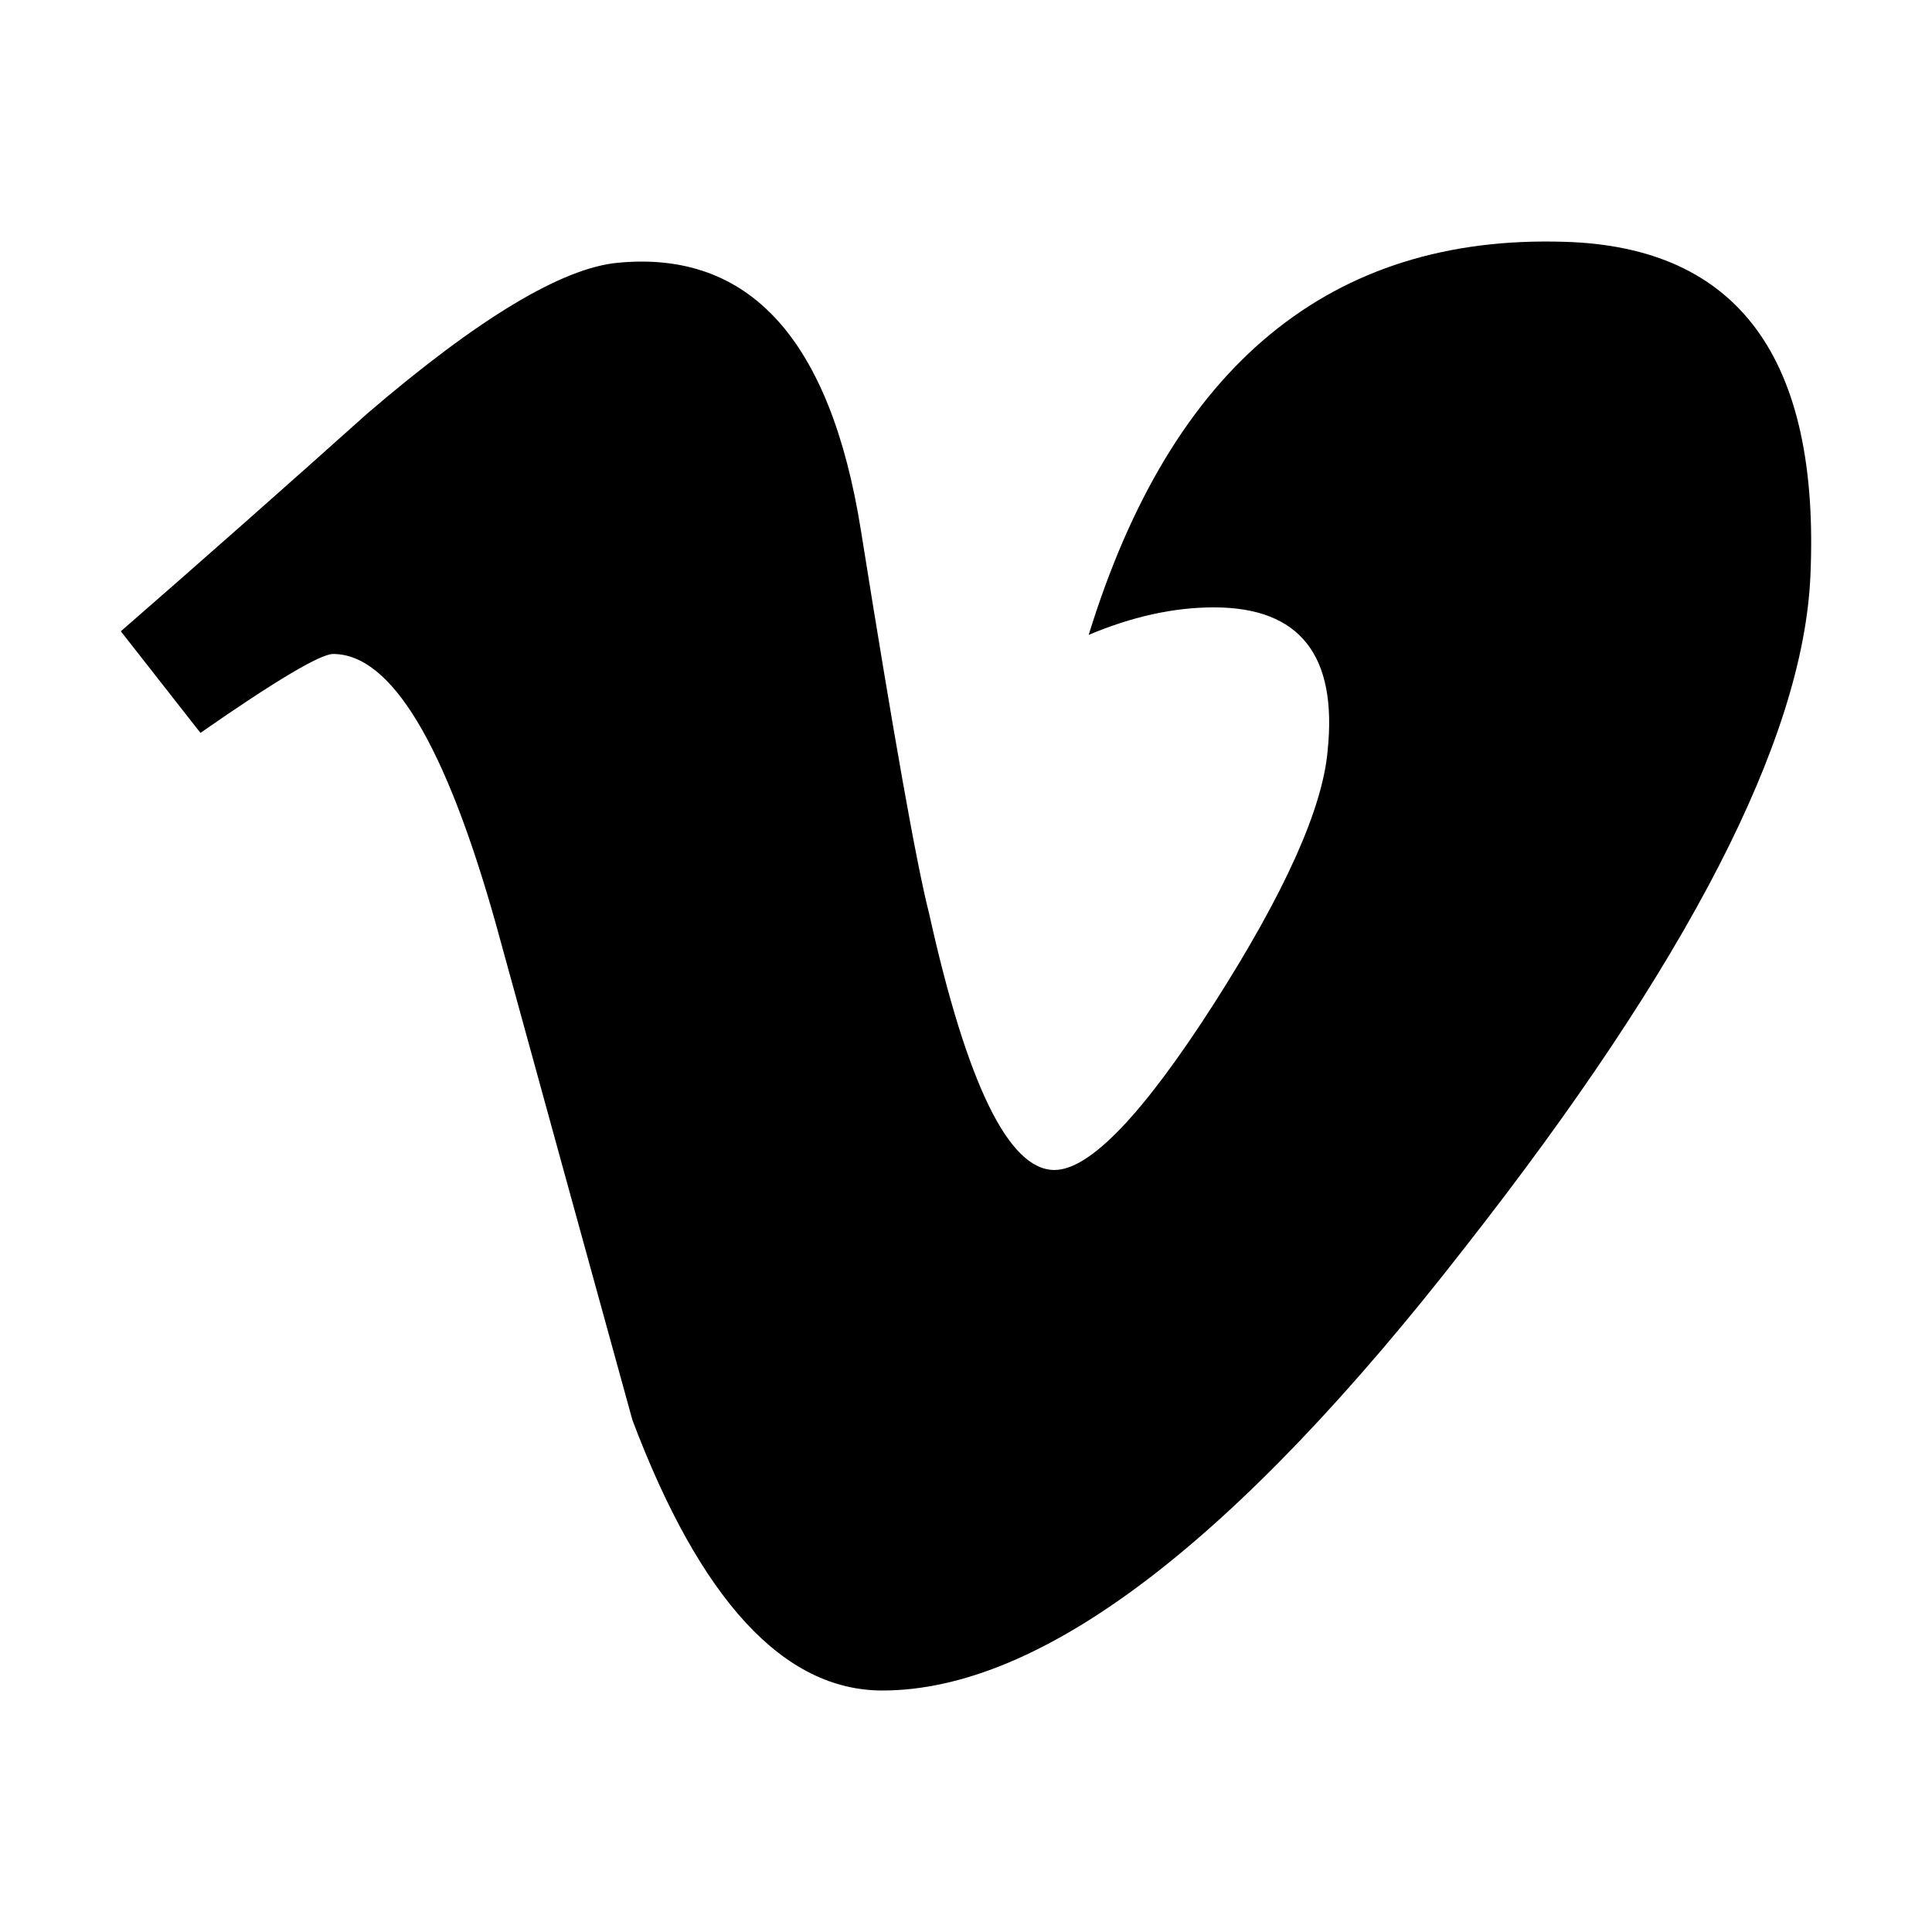
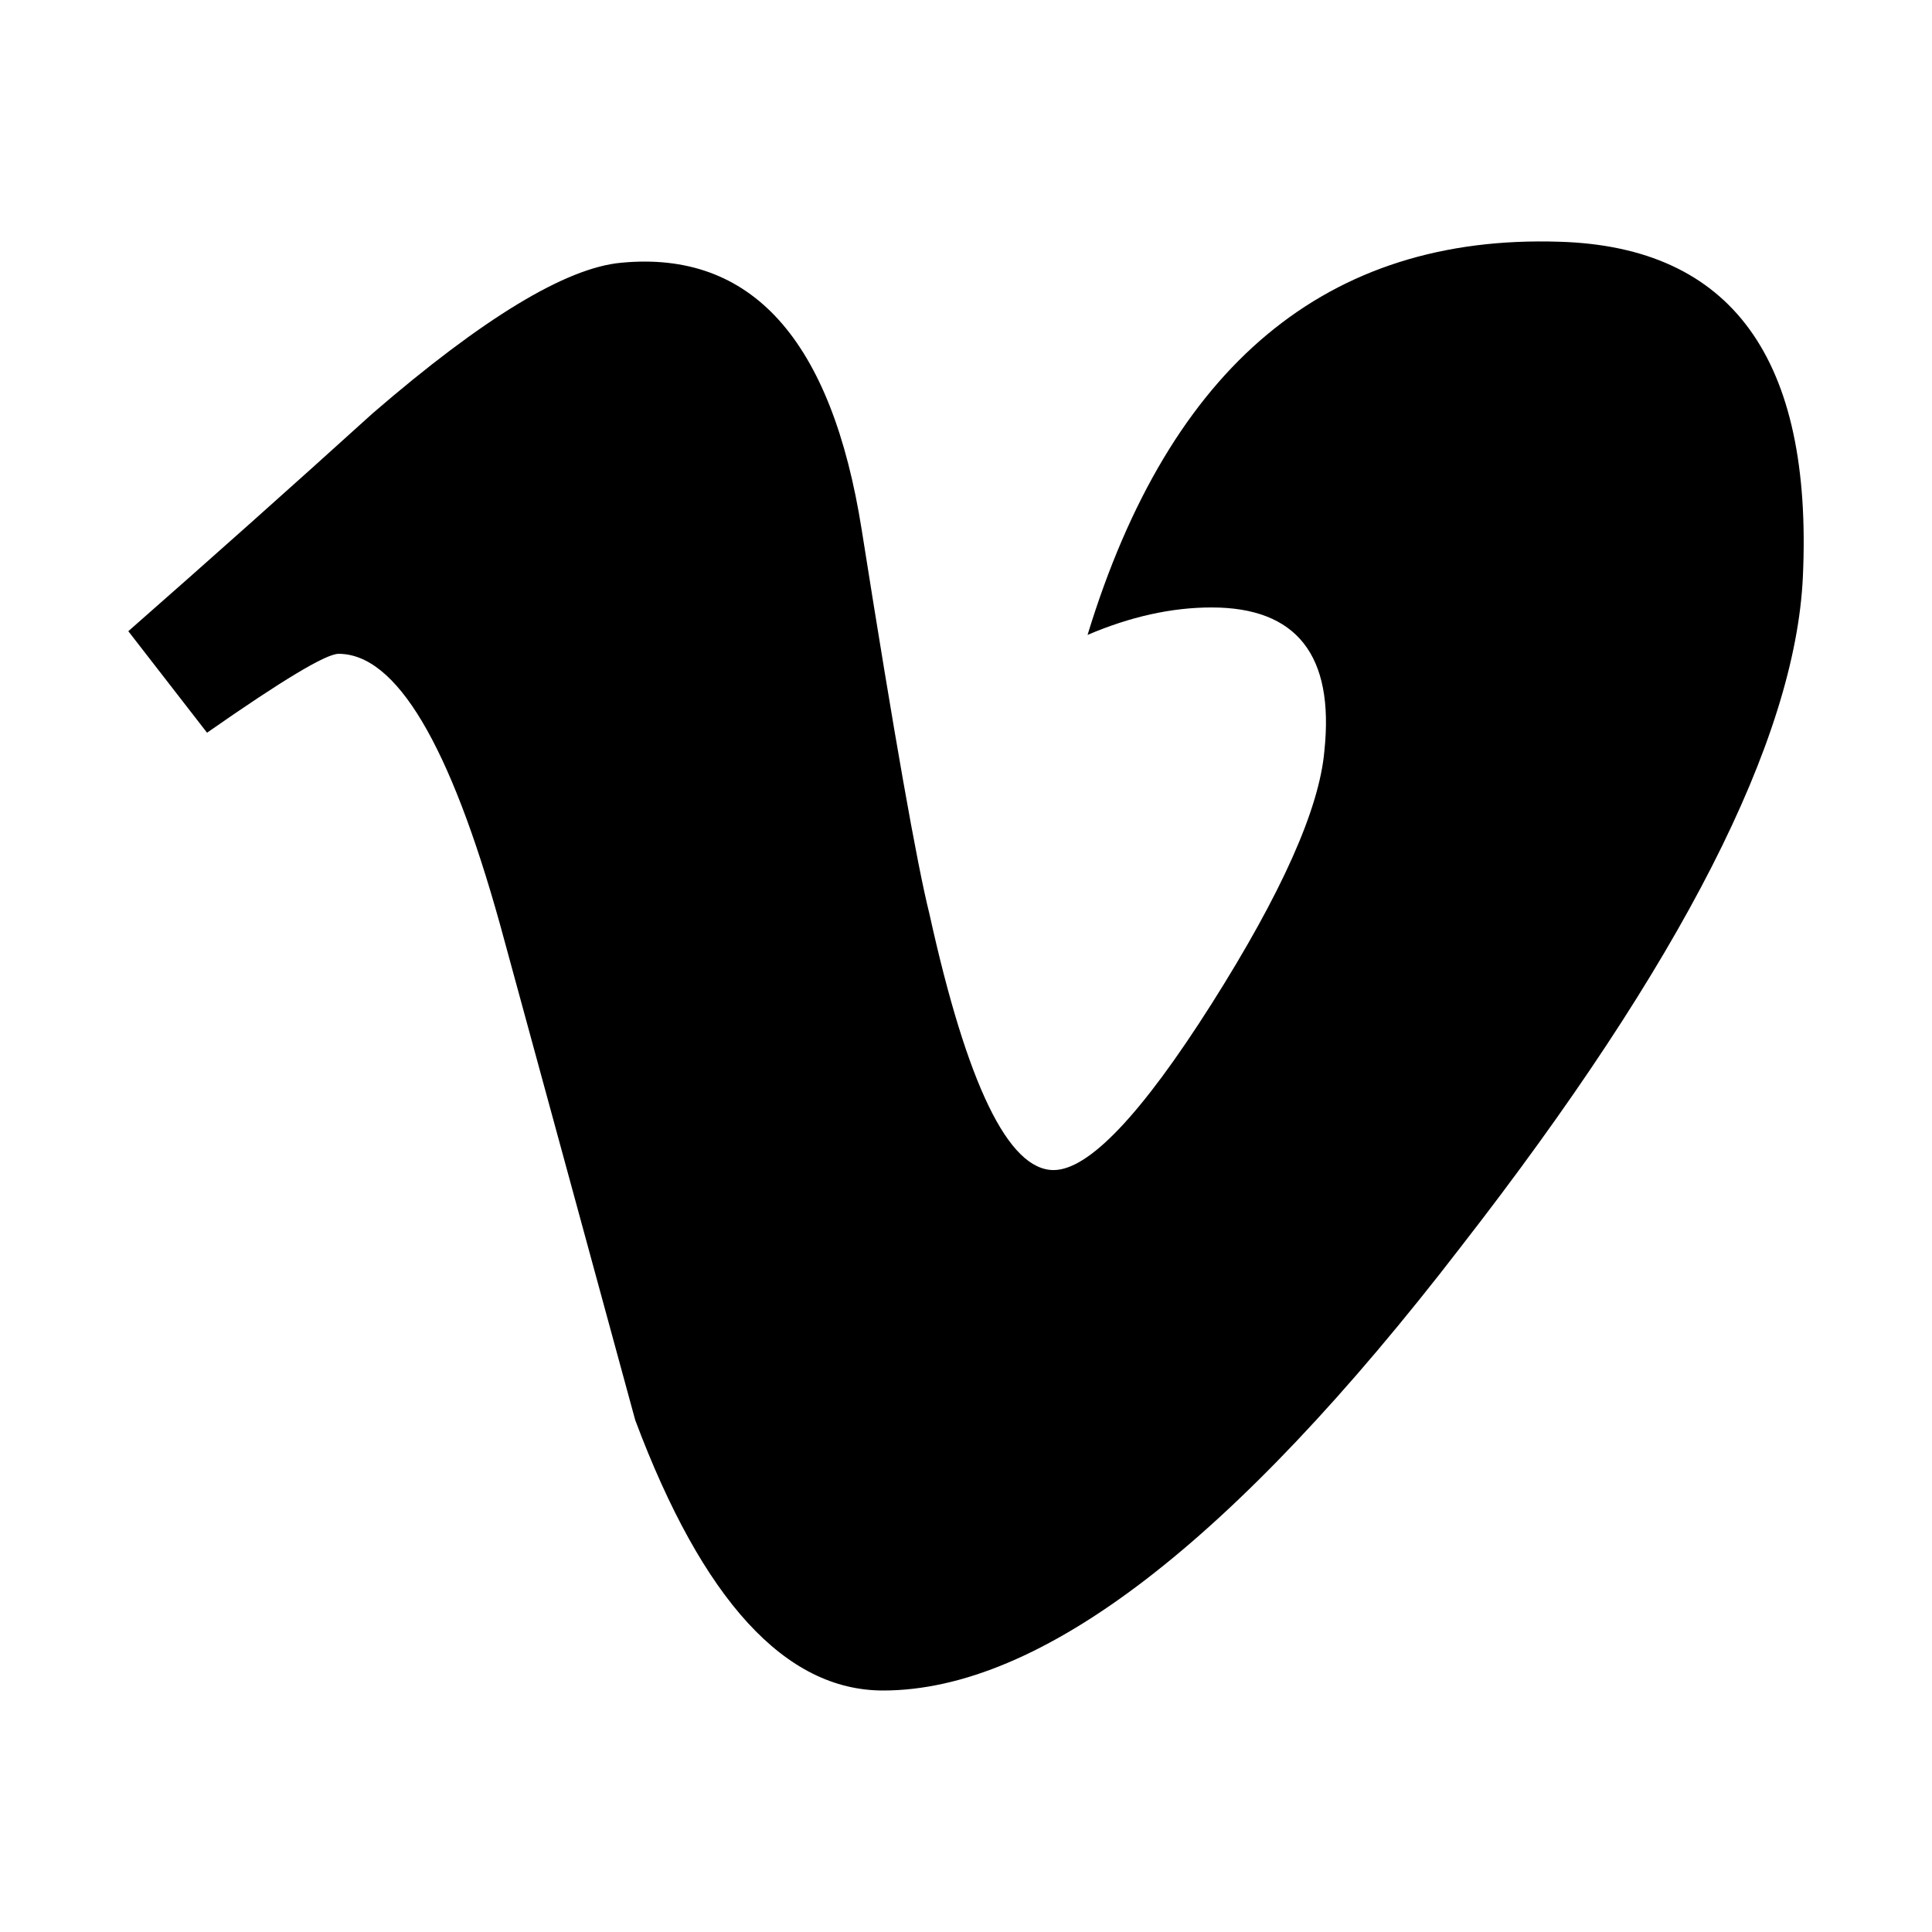
<svg xmlns="http://www.w3.org/2000/svg" version="1.1" x="0px" y="0px" viewBox="0 0 24 24" style="enable-background:new 0 0 24 24;" xml:space="preserve">
  <g id="vimeo">
-     <g id="Shape_1">
-       <g>
-         <path d="M19.438,3.004c-2.908-0.093-4.882,1.533-5.914,4.883c0.532-0.225,1.051-0.342,1.555-0.342     c1.068,0,1.537,0.595,1.413,1.783c-0.063,0.718-0.534,1.767-1.413,3.142c-0.882,1.375-1.542,2.064-1.981,2.064     c-0.565,0-1.084-1.059-1.555-3.18c-0.159-0.622-0.441-2.212-0.849-4.769c-0.378-2.368-1.383-3.477-3.018-3.321     C6.985,3.328,5.947,3.95,4.566,5.134C3.559,6.036,2.538,6.939,1.501,7.842L2.49,9.104C3.43,8.45,3.981,8.124,4.138,8.124     c0.72,0,1.395,1.12,2.023,3.358c0.564,2.053,1.129,4.105,1.695,6.158C8.701,19.88,9.737,21,10.961,21     c1.975,0,4.391-1.84,7.246-5.516c2.761-3.522,4.189-6.293,4.282-8.319C22.613,4.454,21.596,3.067,19.438,3.004z" />
-       </g>
+     <g>
+       <path d="M22.396,7.164c-0.093,2.026-1.507,4.799-4.245,8.32C15.322,19.161,12.928,21,10.97,21c-1.214,0-2.24-1.119-3.079-3.359    c-0.56-2.053-1.119-4.106-1.68-6.159C5.588,9.243,4.921,8.122,4.206,8.122c-0.156,0-0.701,0.328-1.634,0.98L1.594,7.841    c1.027-0.902,2.04-1.805,3.037-2.708C6.001,3.95,7.03,3.327,7.715,3.264c1.619-0.156,2.616,0.951,2.99,3.321    c0.404,2.557,0.685,4.147,0.841,4.769c0.467,2.121,0.981,3.181,1.542,3.181c0.435,0,1.09-0.688,1.963-2.065    c0.871-1.376,1.338-2.422,1.401-3.142c0.125-1.187-0.343-1.782-1.401-1.782c-0.498,0-1.012,0.115-1.541,0.341    c1.023-3.35,2.977-4.977,5.862-4.884C21.511,3.066,22.52,4.453,22.396,7.164z" />
    </g>
  </g>
  <g id="Layer_1">
</g>
</svg>
